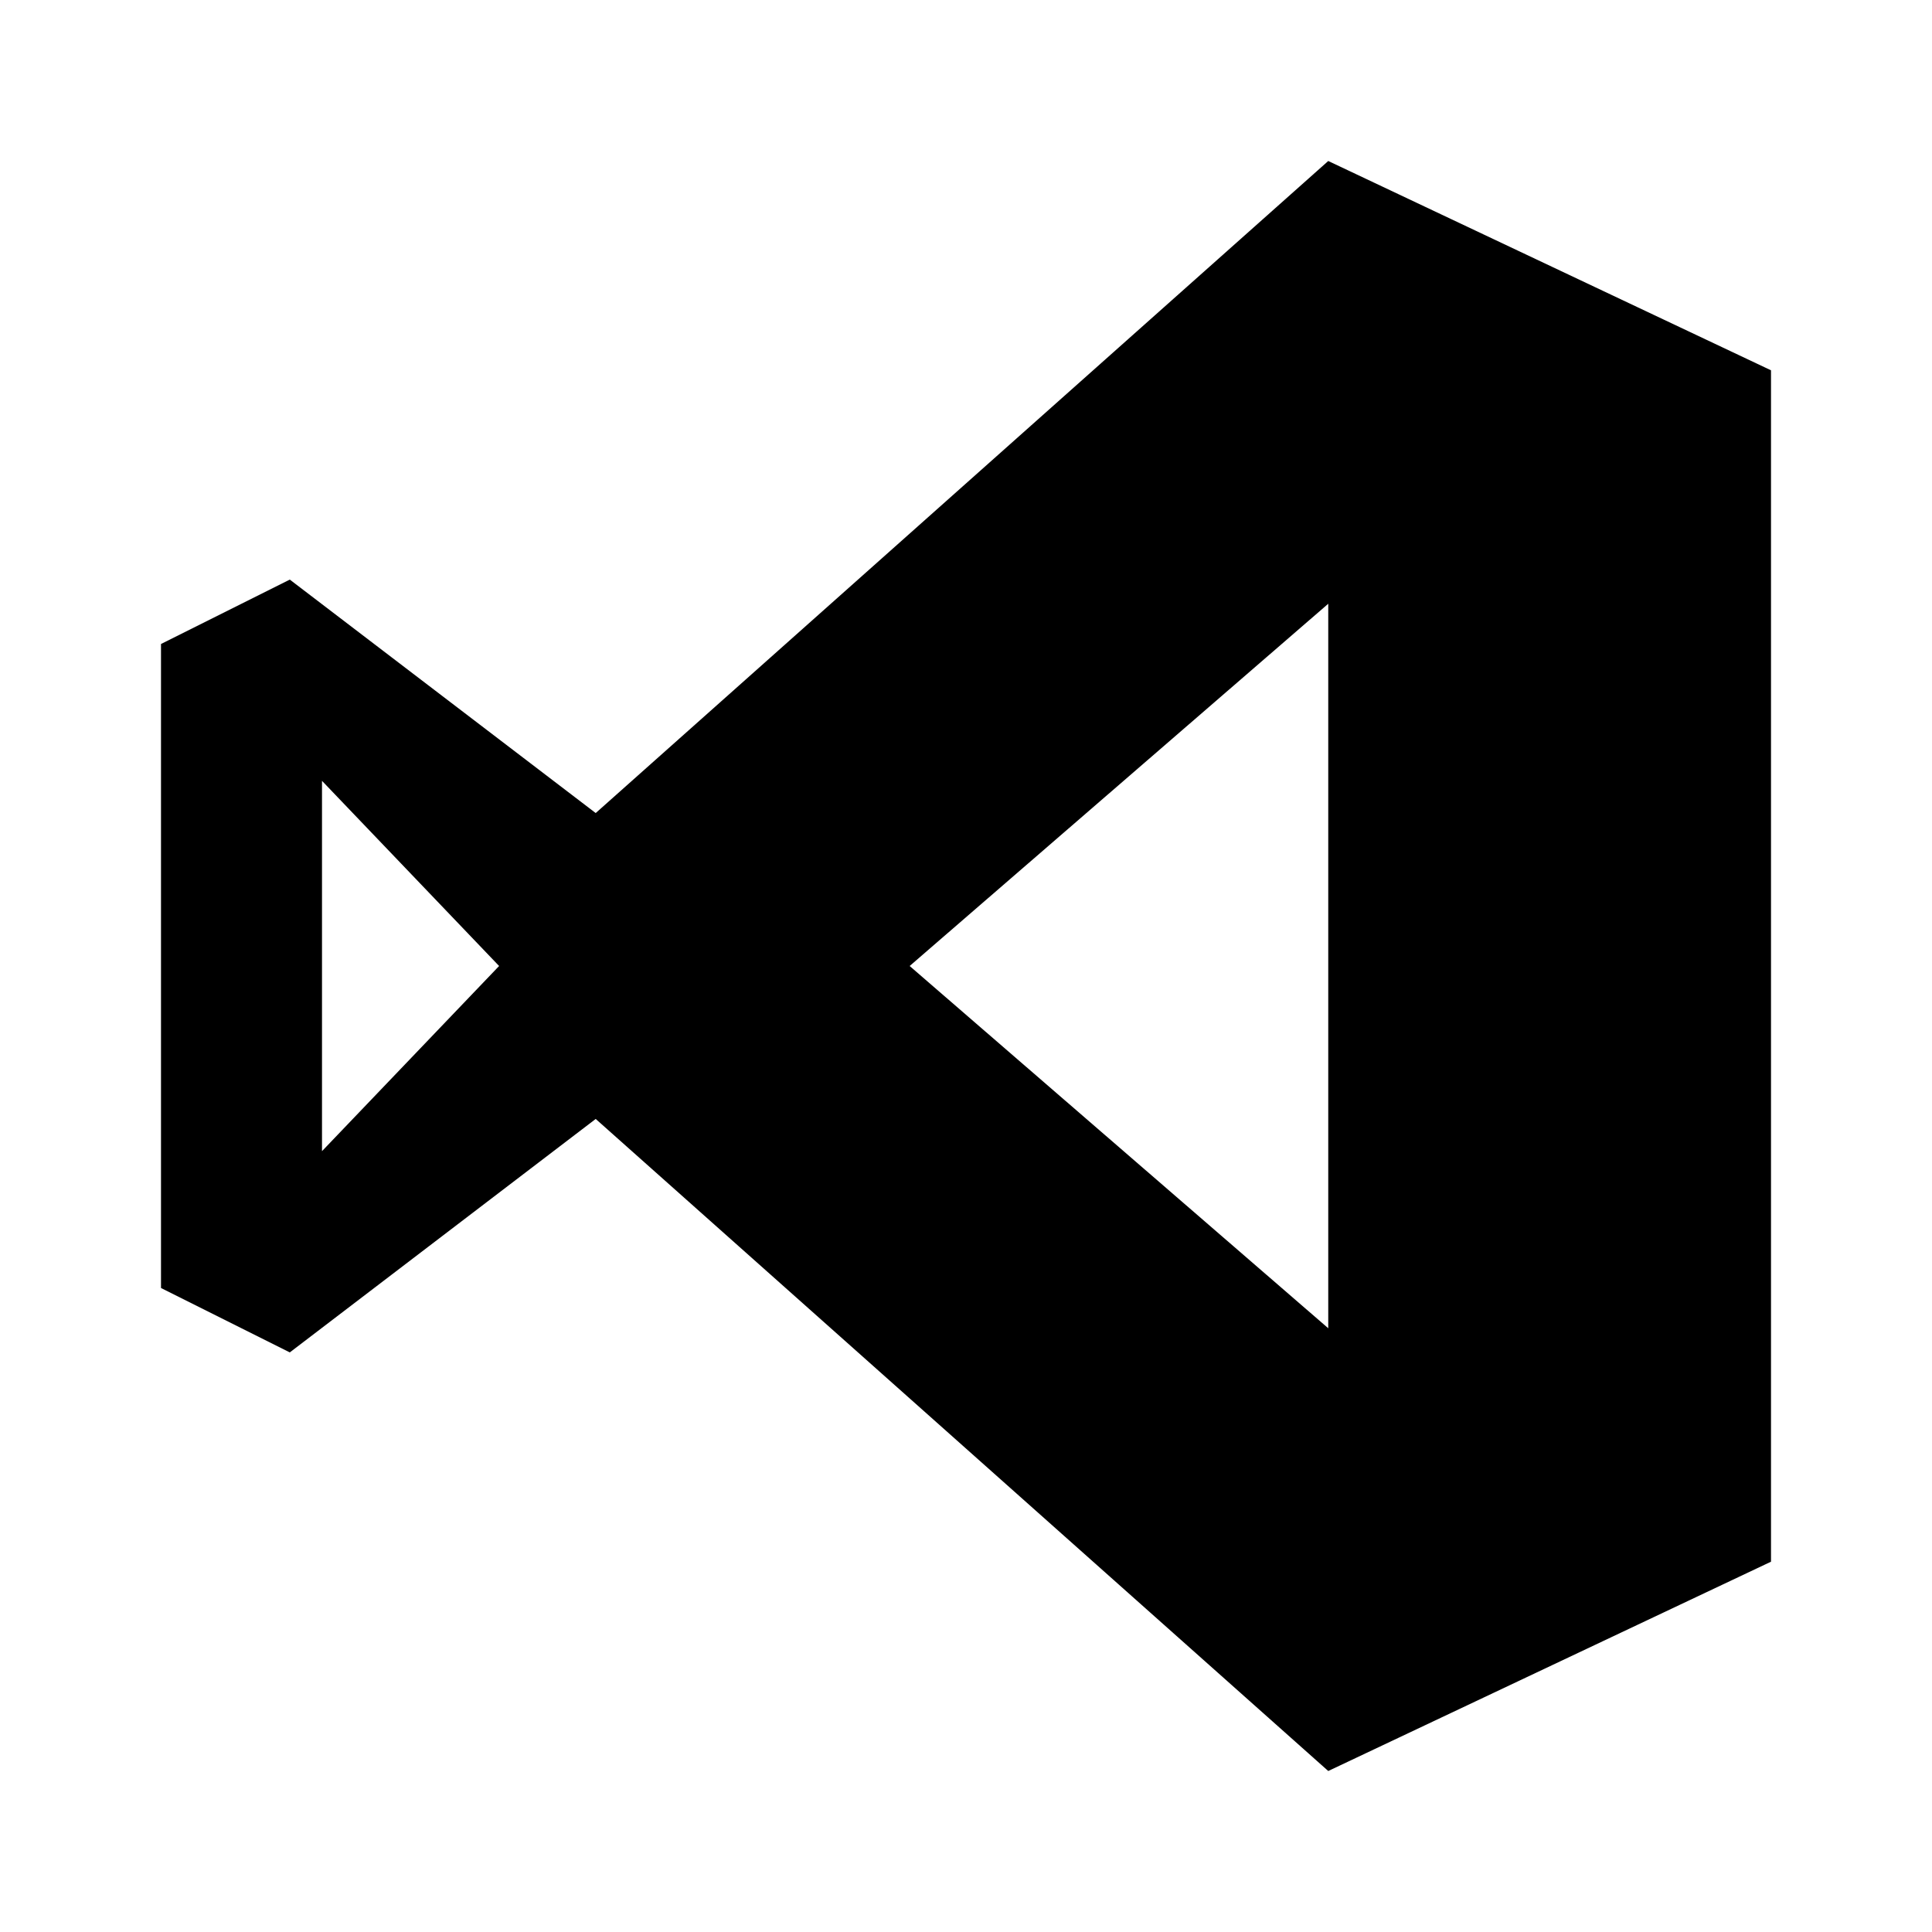
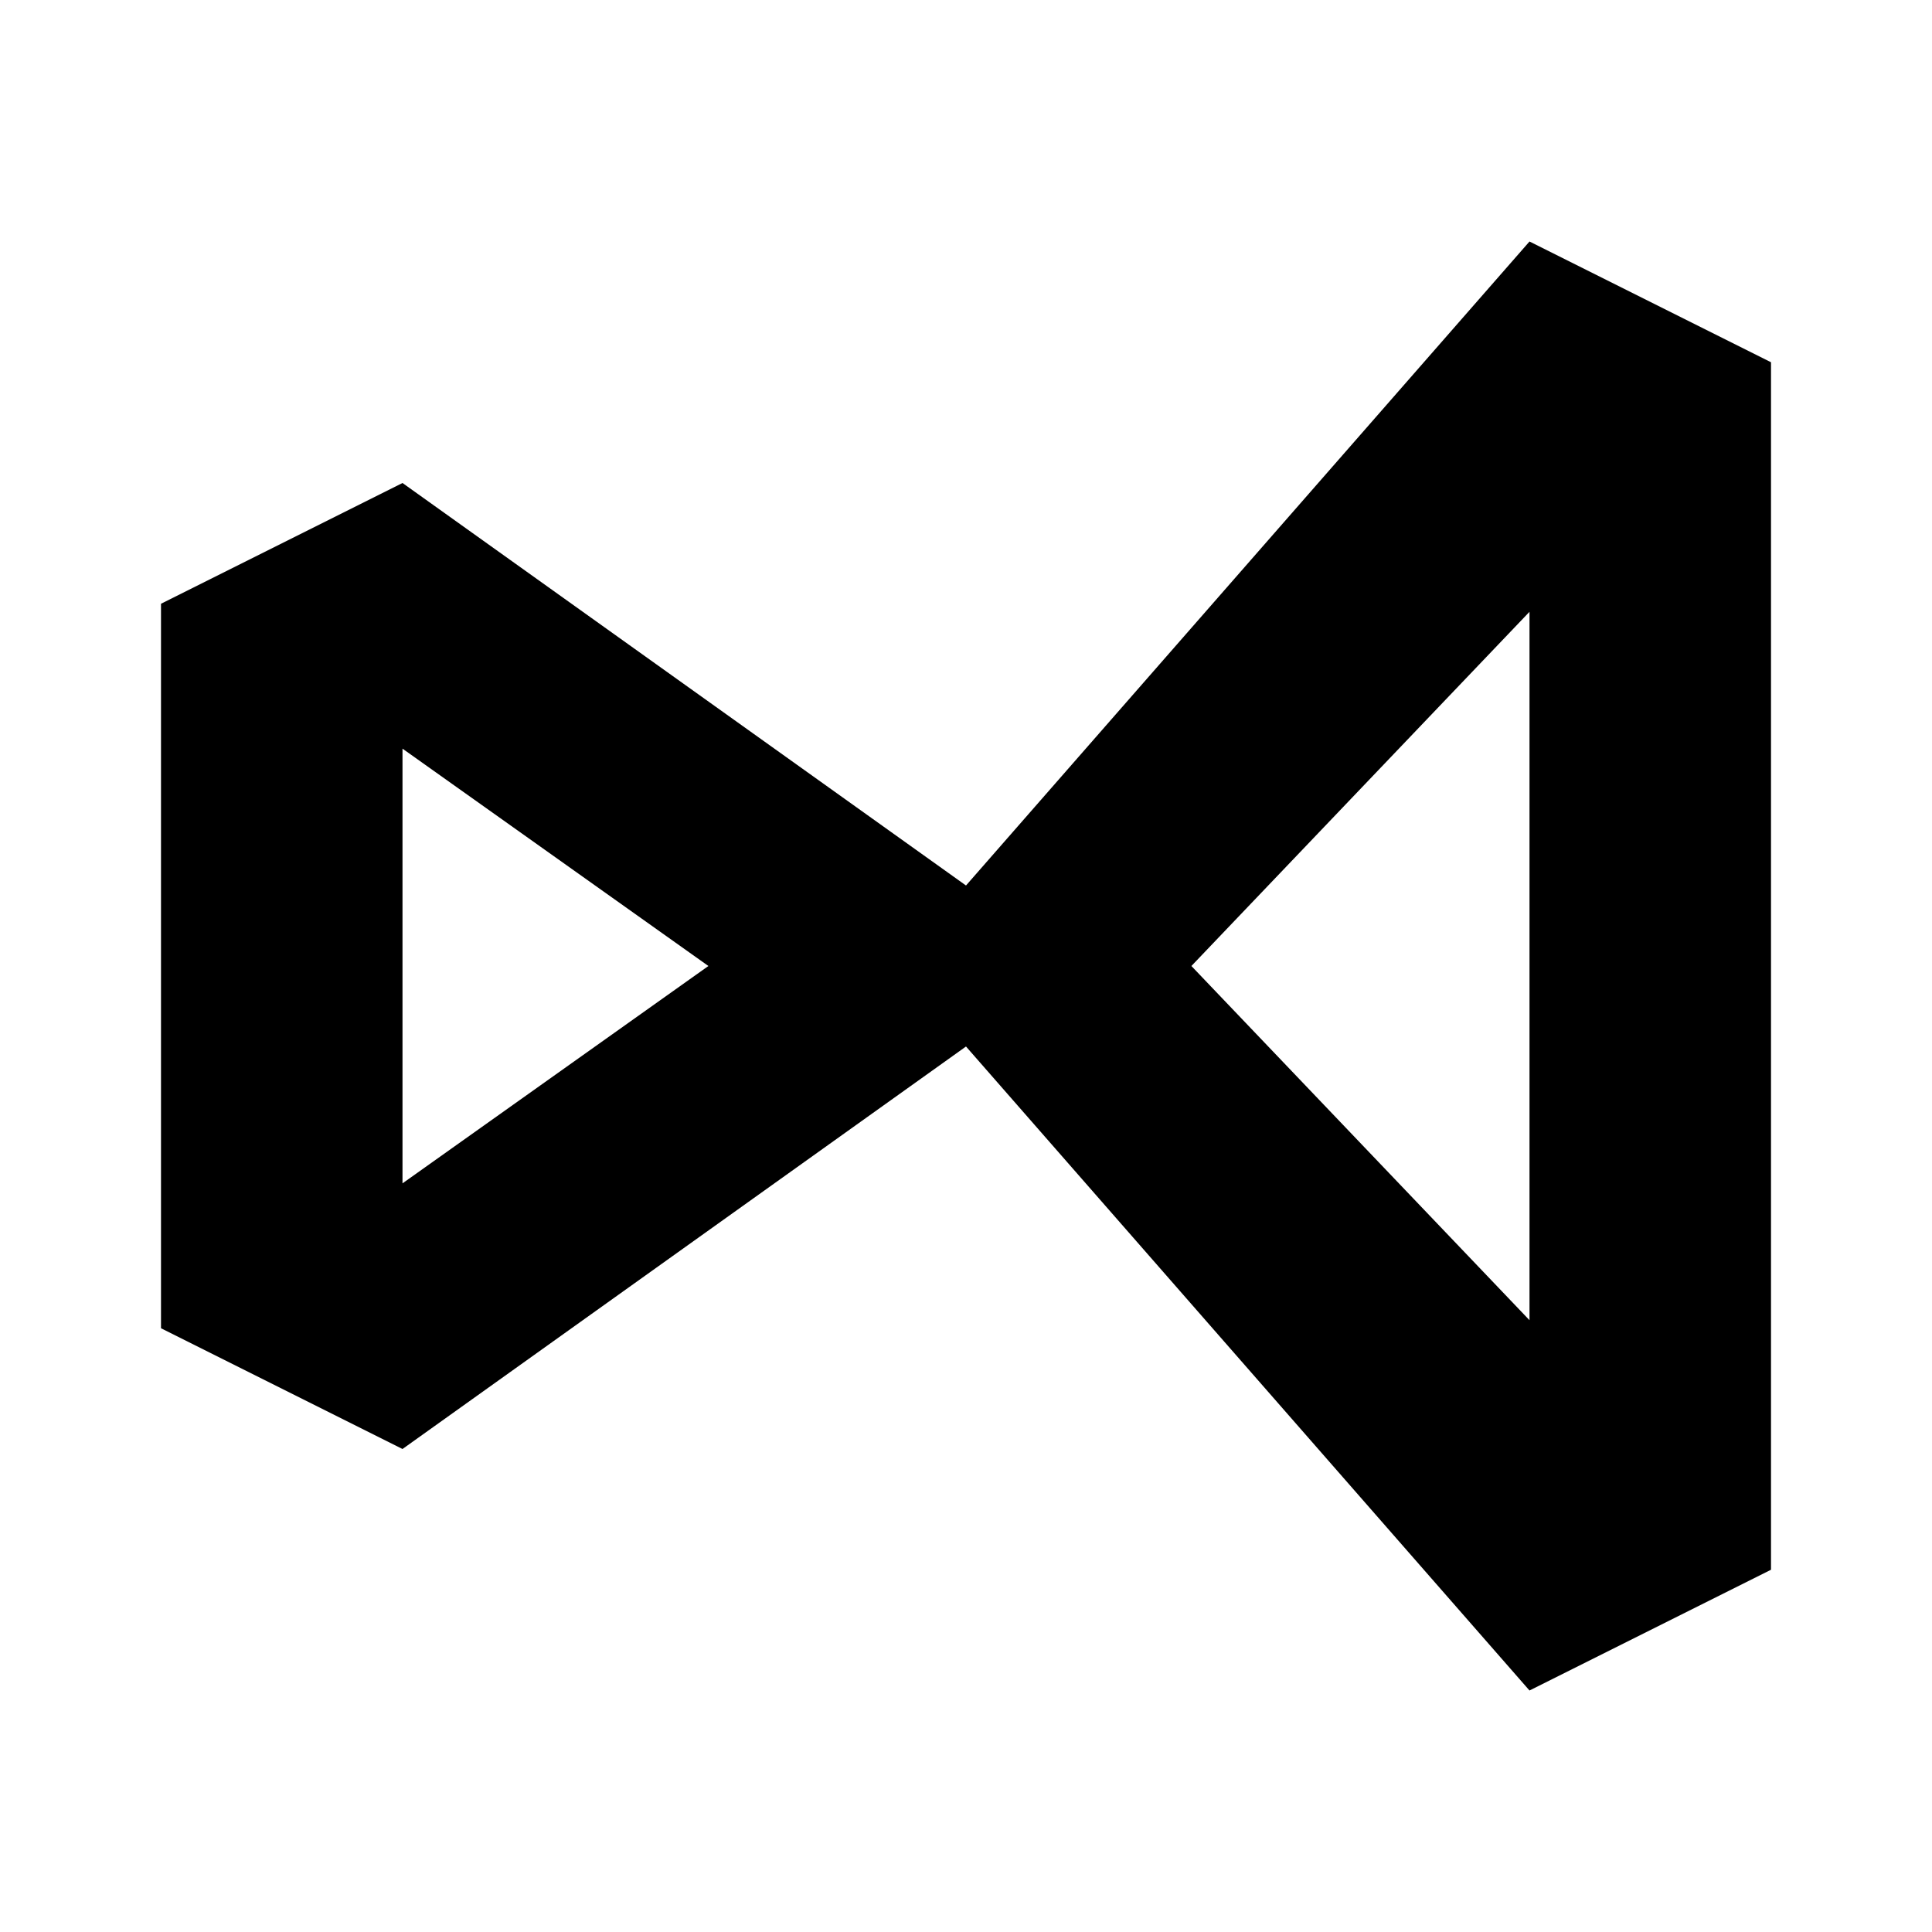
<svg xmlns="http://www.w3.org/2000/svg" width="24" height="24" viewBox="0 0 24 24">
-   <path fill="currentColor" fill-rule="evenodd" d="M16.5 2 22 4.6v14.8L16.5 22l-9.1-8.1-3.8 2.9L2 16V8l1.6-.8 3.8 2.9L16.5 2Zm0 5.5L11.3 12l5.2 4.5V7.5ZM4 9.7v4.6L6.2 12 4 9.7Z" />
+   <path fill="currentColor" fill-rule="evenodd" d="M2 7.5 5 6l7 5 7-8 3 1.5v15L19 21l-7-8-7 5-3-1.5v-9Zm3 1.8v5.4L8.8 12 5 9.3Zm14-1.7-4.2 4.4 4.2 4.4V7.6Z" />
</svg>
